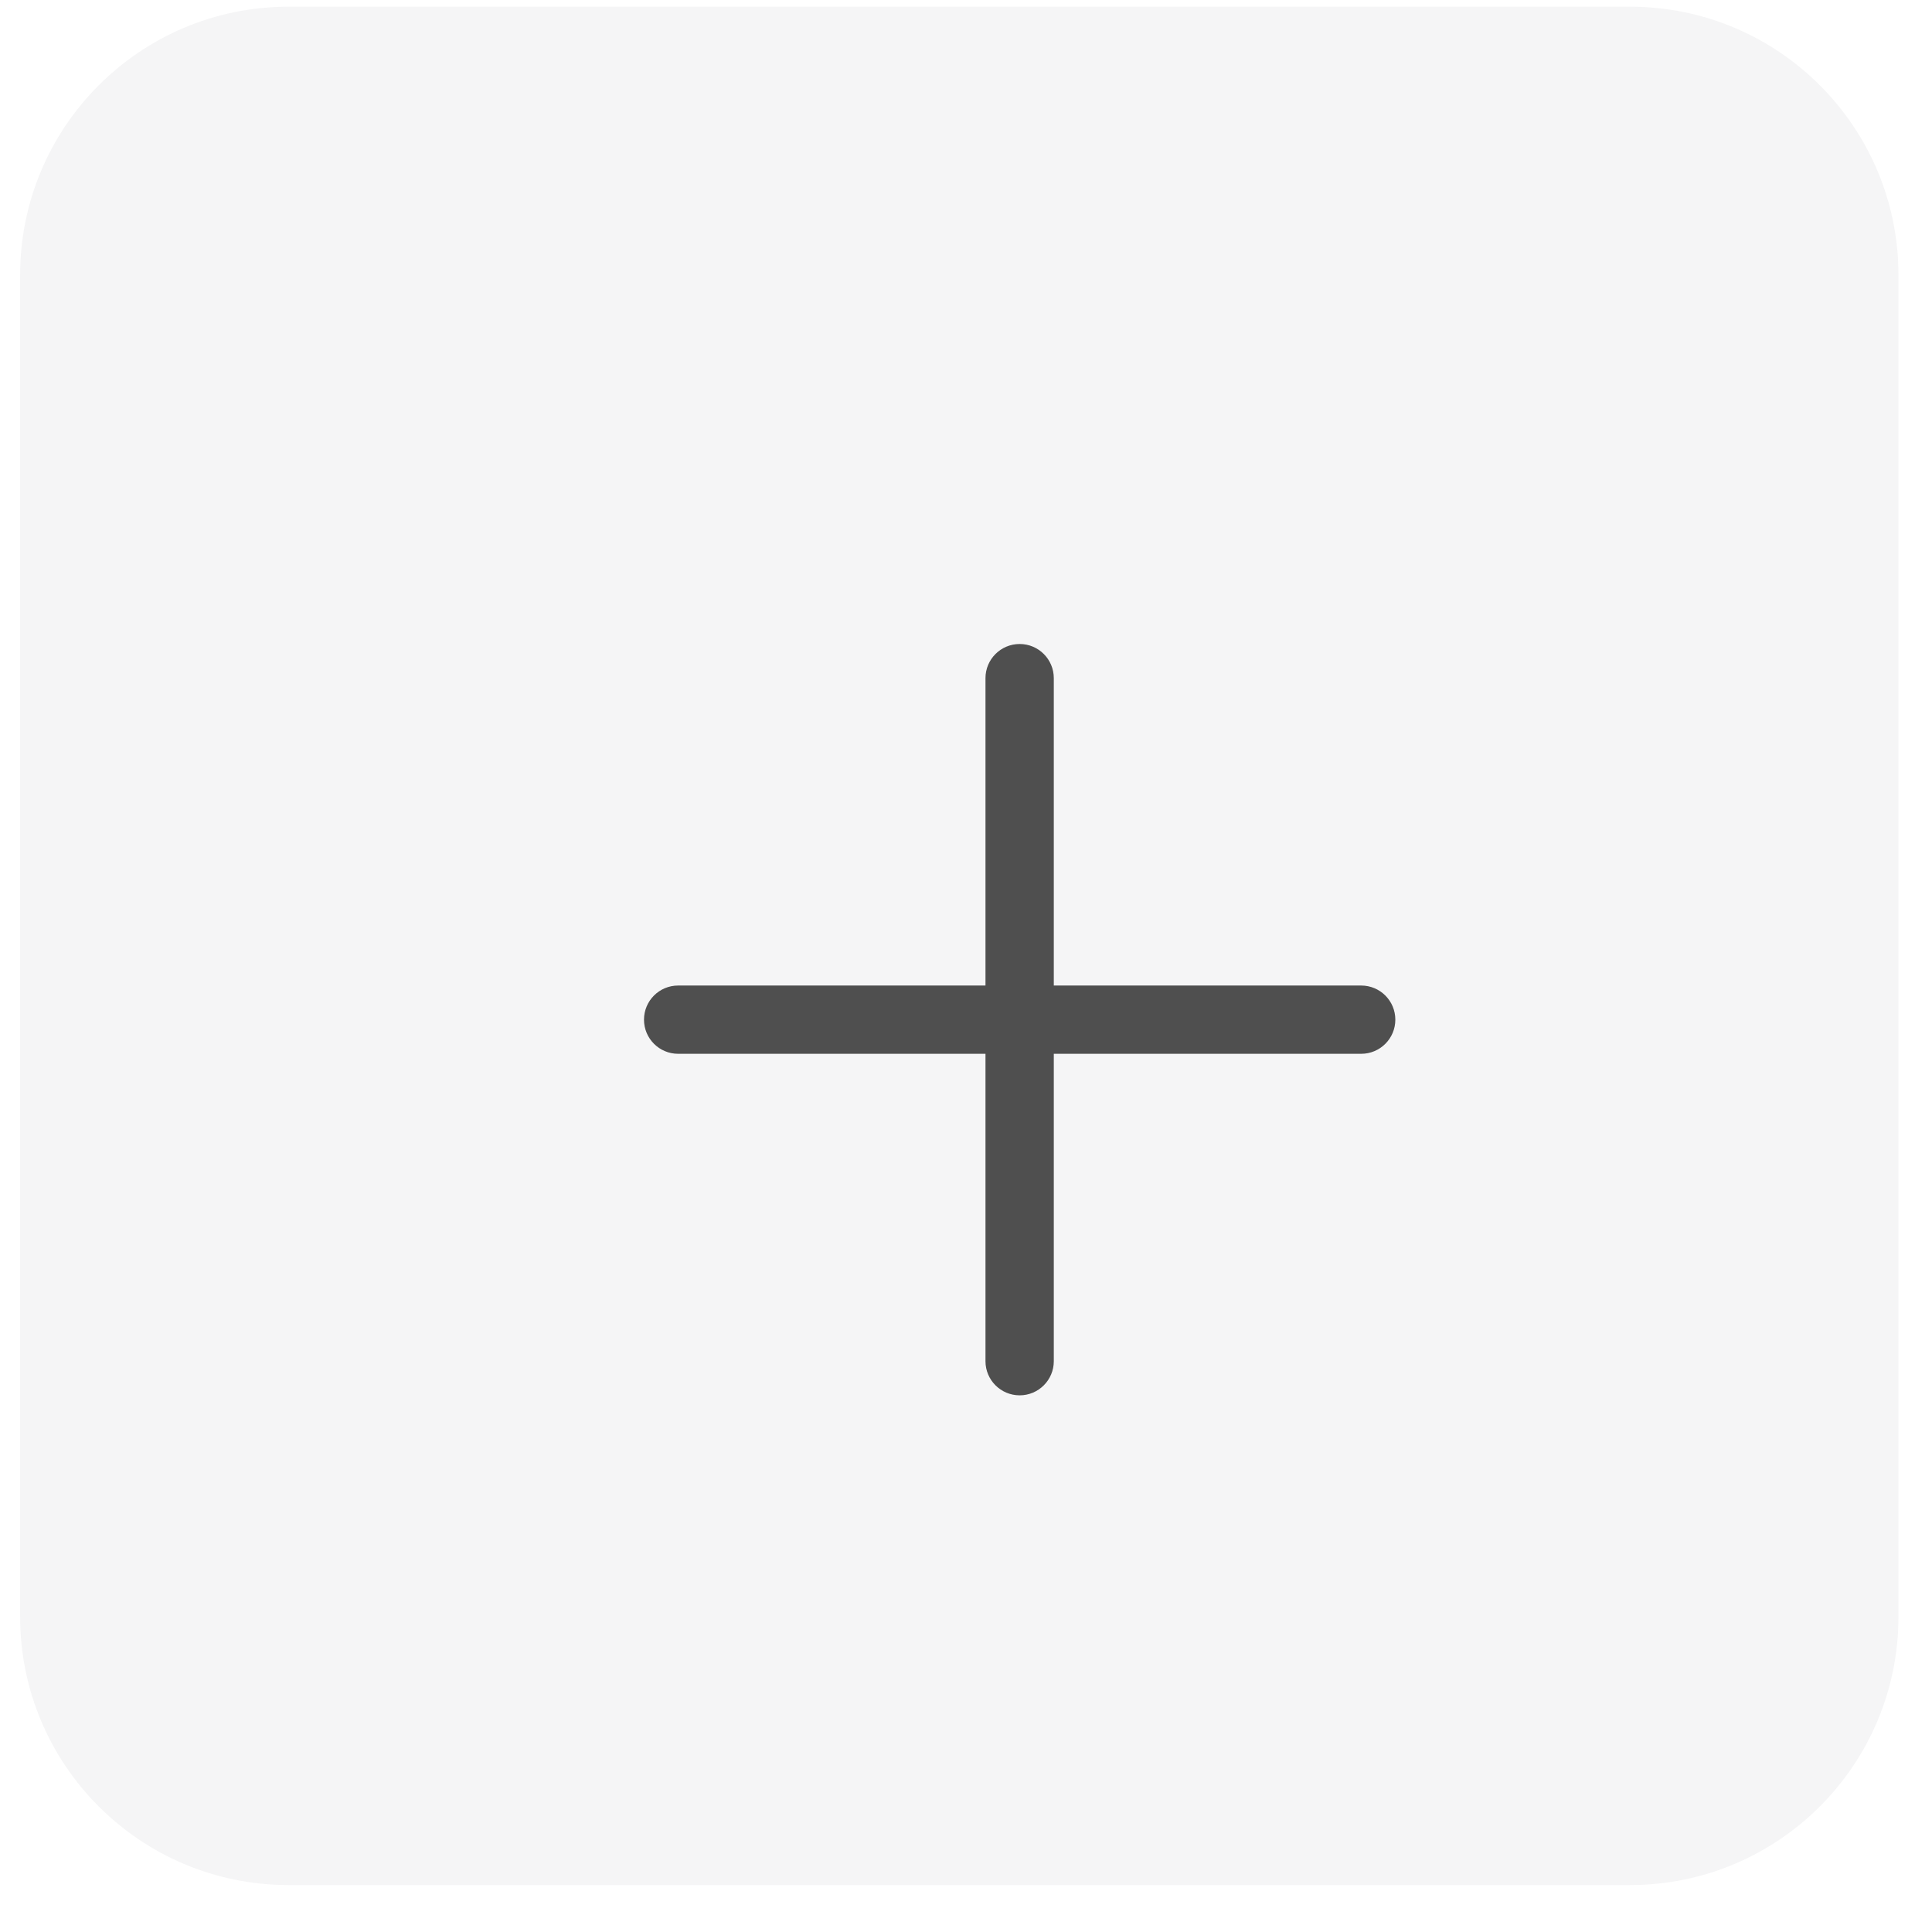
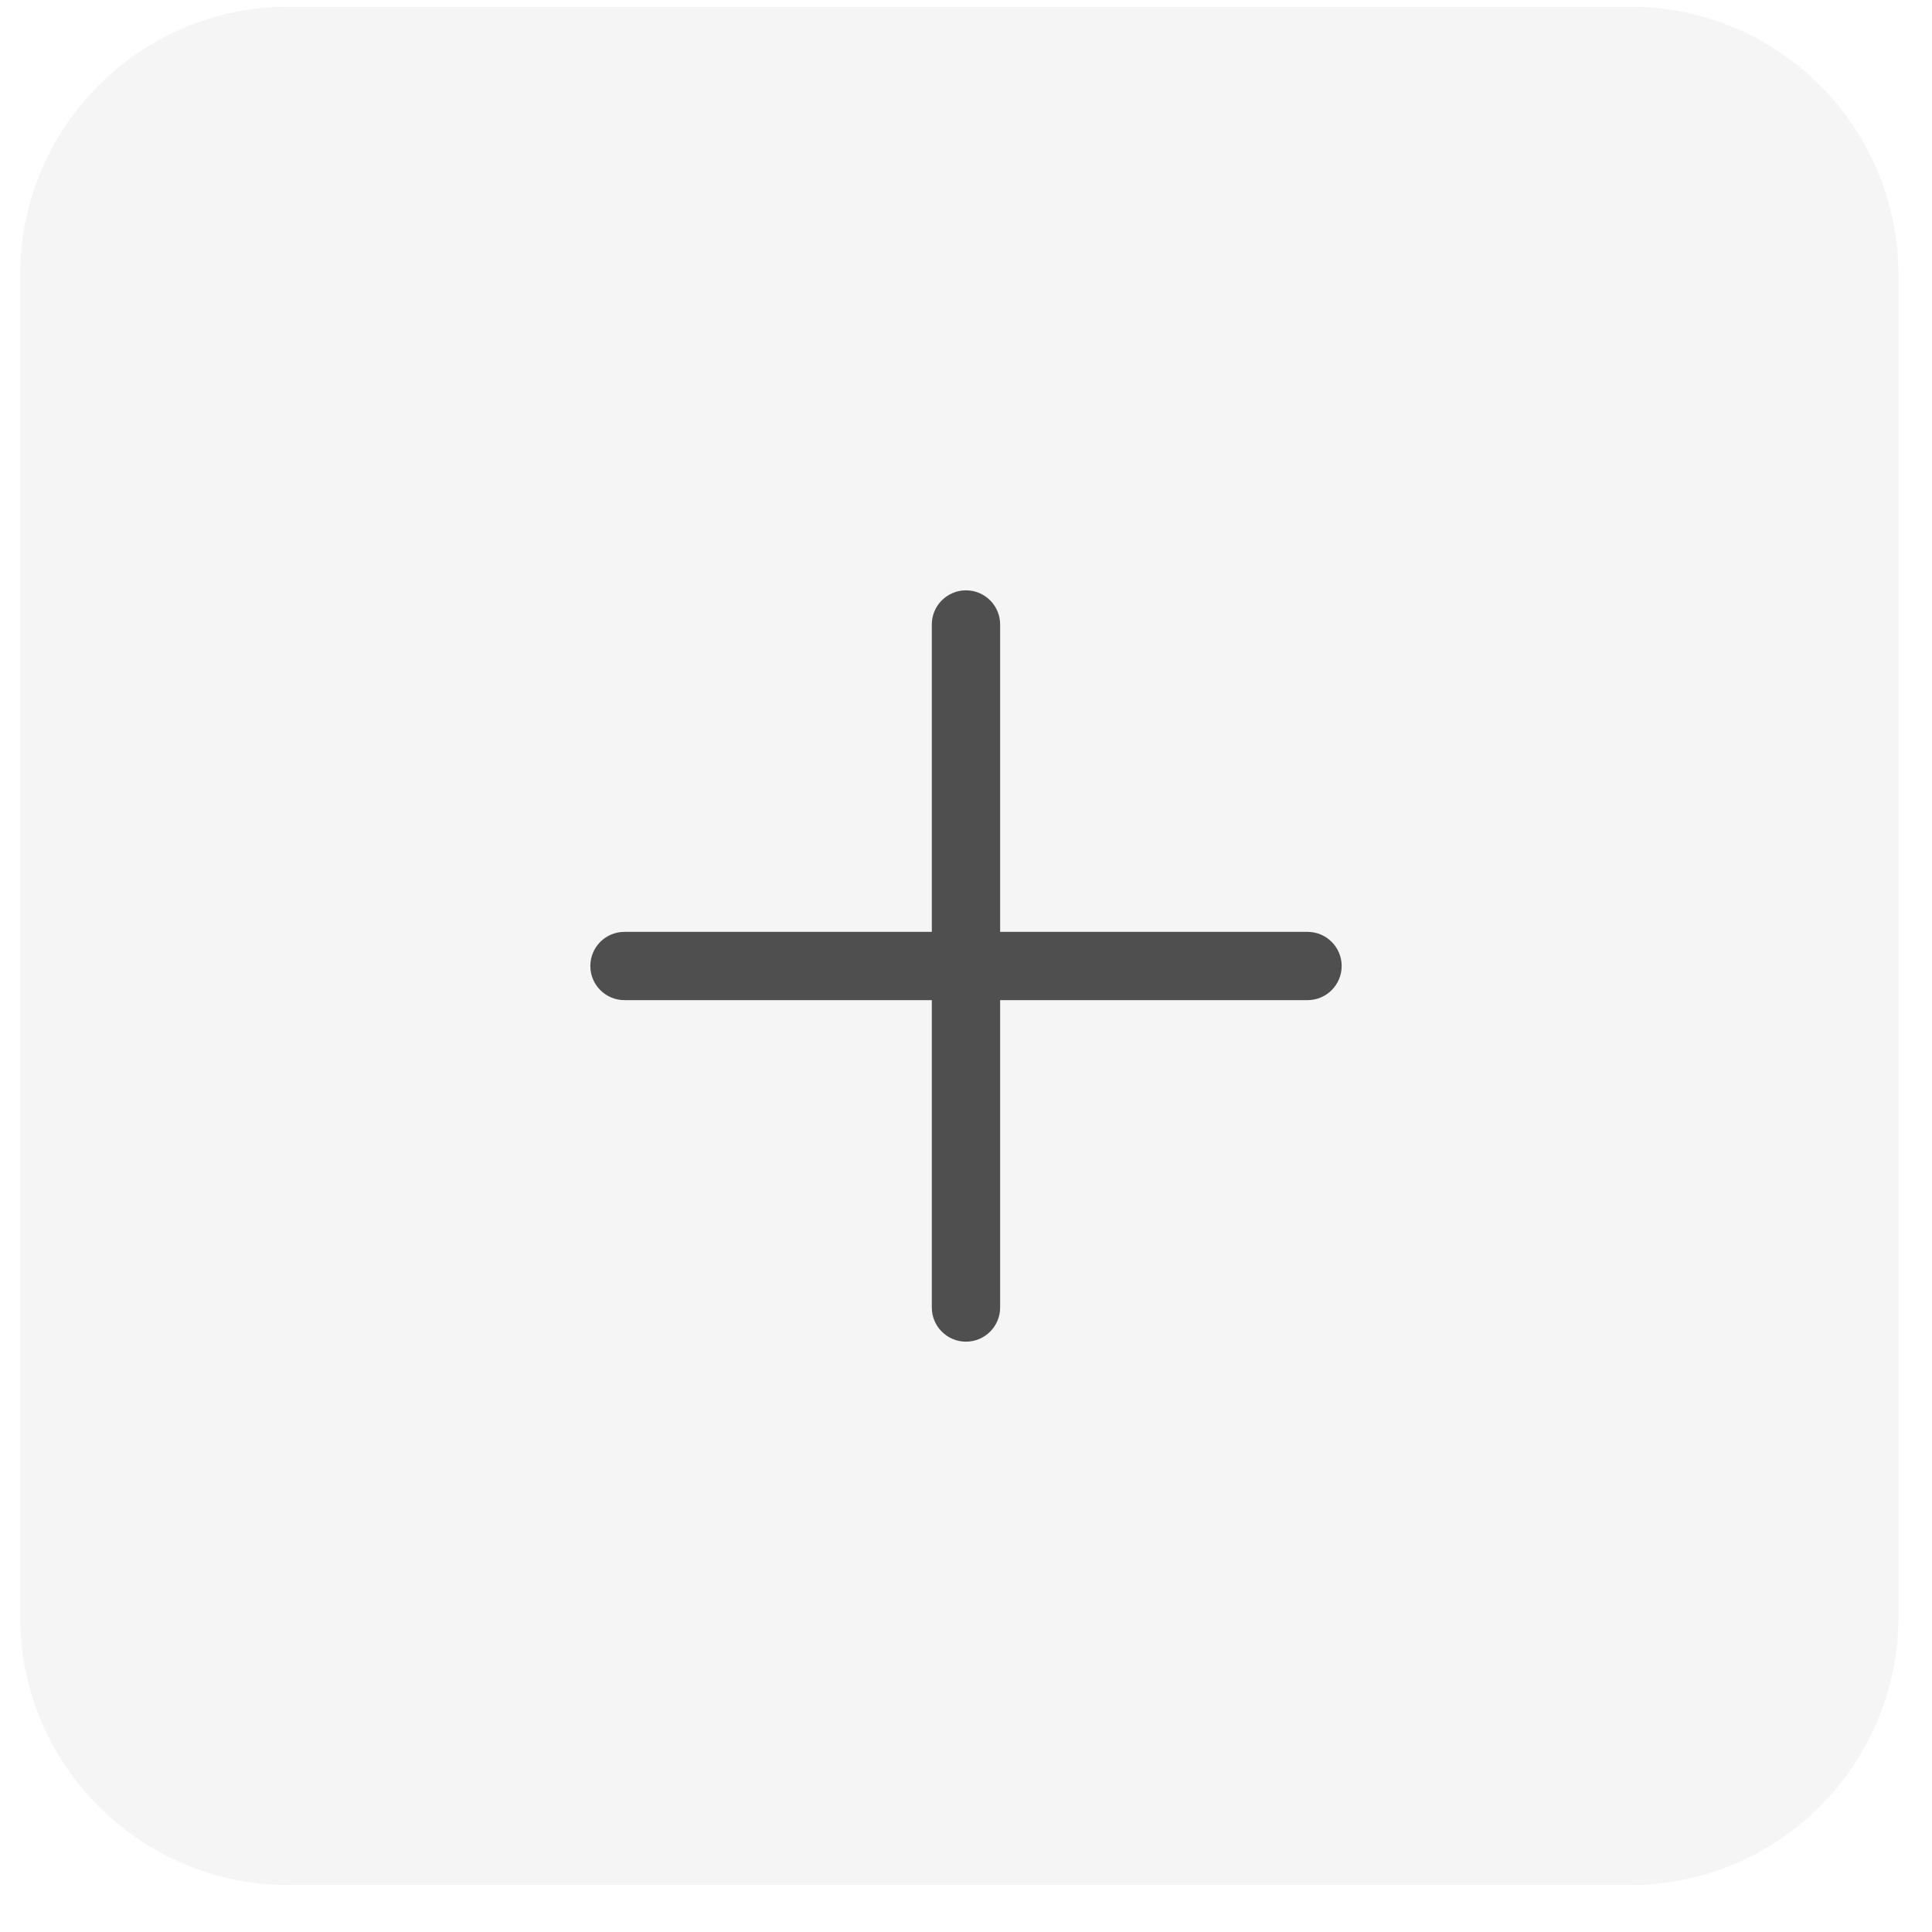
<svg xmlns="http://www.w3.org/2000/svg" width="36" height="36" viewBox="0 0 36 36" fill="none">
  <rect x="0.375" y="0.125" width="35" height="35" rx="5" fill="#F5F5F6" />
-   <path fill-rule="evenodd" clip-rule="evenodd" d="M19 12C18.648 12 18.363 12.285 18.363 12.636V18.364H12.636C12.285 18.364 12 18.648 12 19C12 19.352 12.285 19.636 12.636 19.636H18.363V25.364C18.363 25.715 18.648 26 19 26C19.351 26 19.636 25.715 19.636 25.364V19.636H25.364C25.715 19.636 26 19.352 26 19C26 18.648 25.715 18.364 25.364 18.364H19.636V12.636C19.636 12.285 19.351 12 19 12Z" fill="#4F4F4F" />
+   <path fill-rule="evenodd" clip-rule="evenodd" d="M18 11C17.648 11 17.363 11.285 17.363 11.636V17.364H11.636C11.285 17.364 11 17.648 11 18C11 18.352 11.285 18.636 11.636 18.636H17.363V24.364C17.363 24.715 17.648 25 18 25C18.351 25 18.636 24.715 18.636 24.364V18.636H24.364C24.715 18.636 25 18.352 25 18C25 17.648 24.715 17.364 24.364 17.364H18.636V11.636C18.636 11.285 18.351 11 18 11Z" fill="#4F4F4F" />
</svg>
